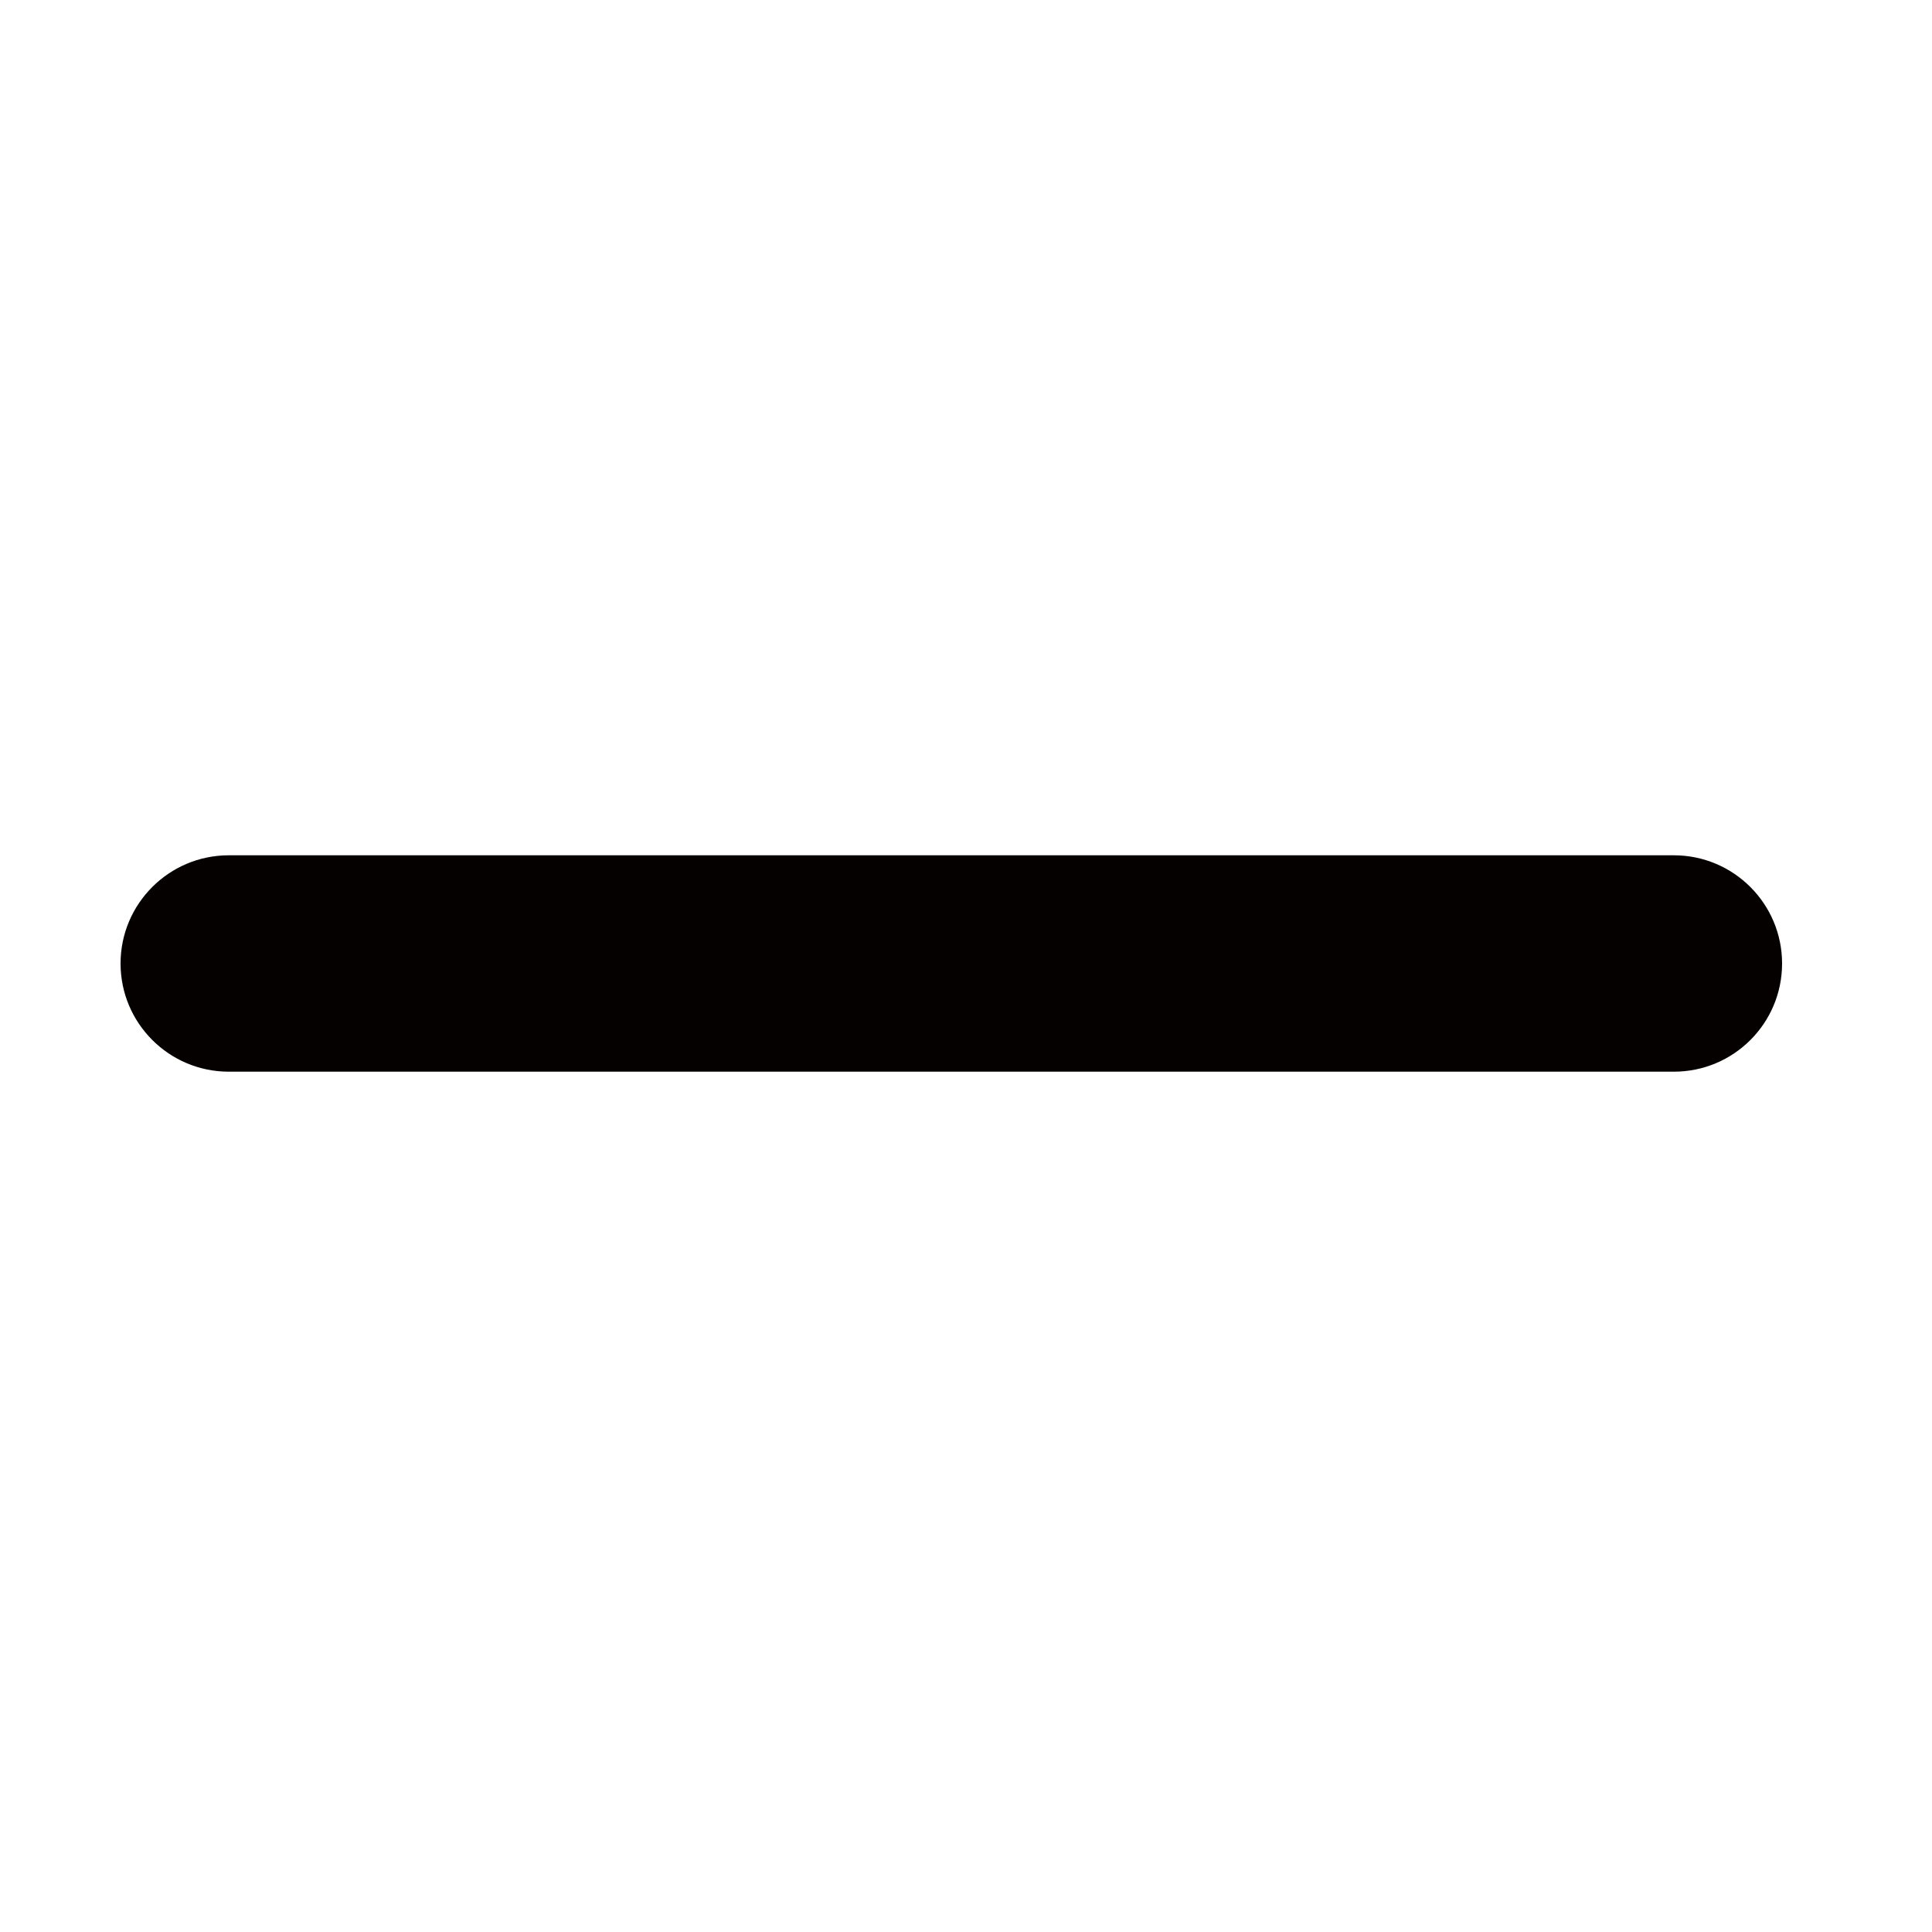
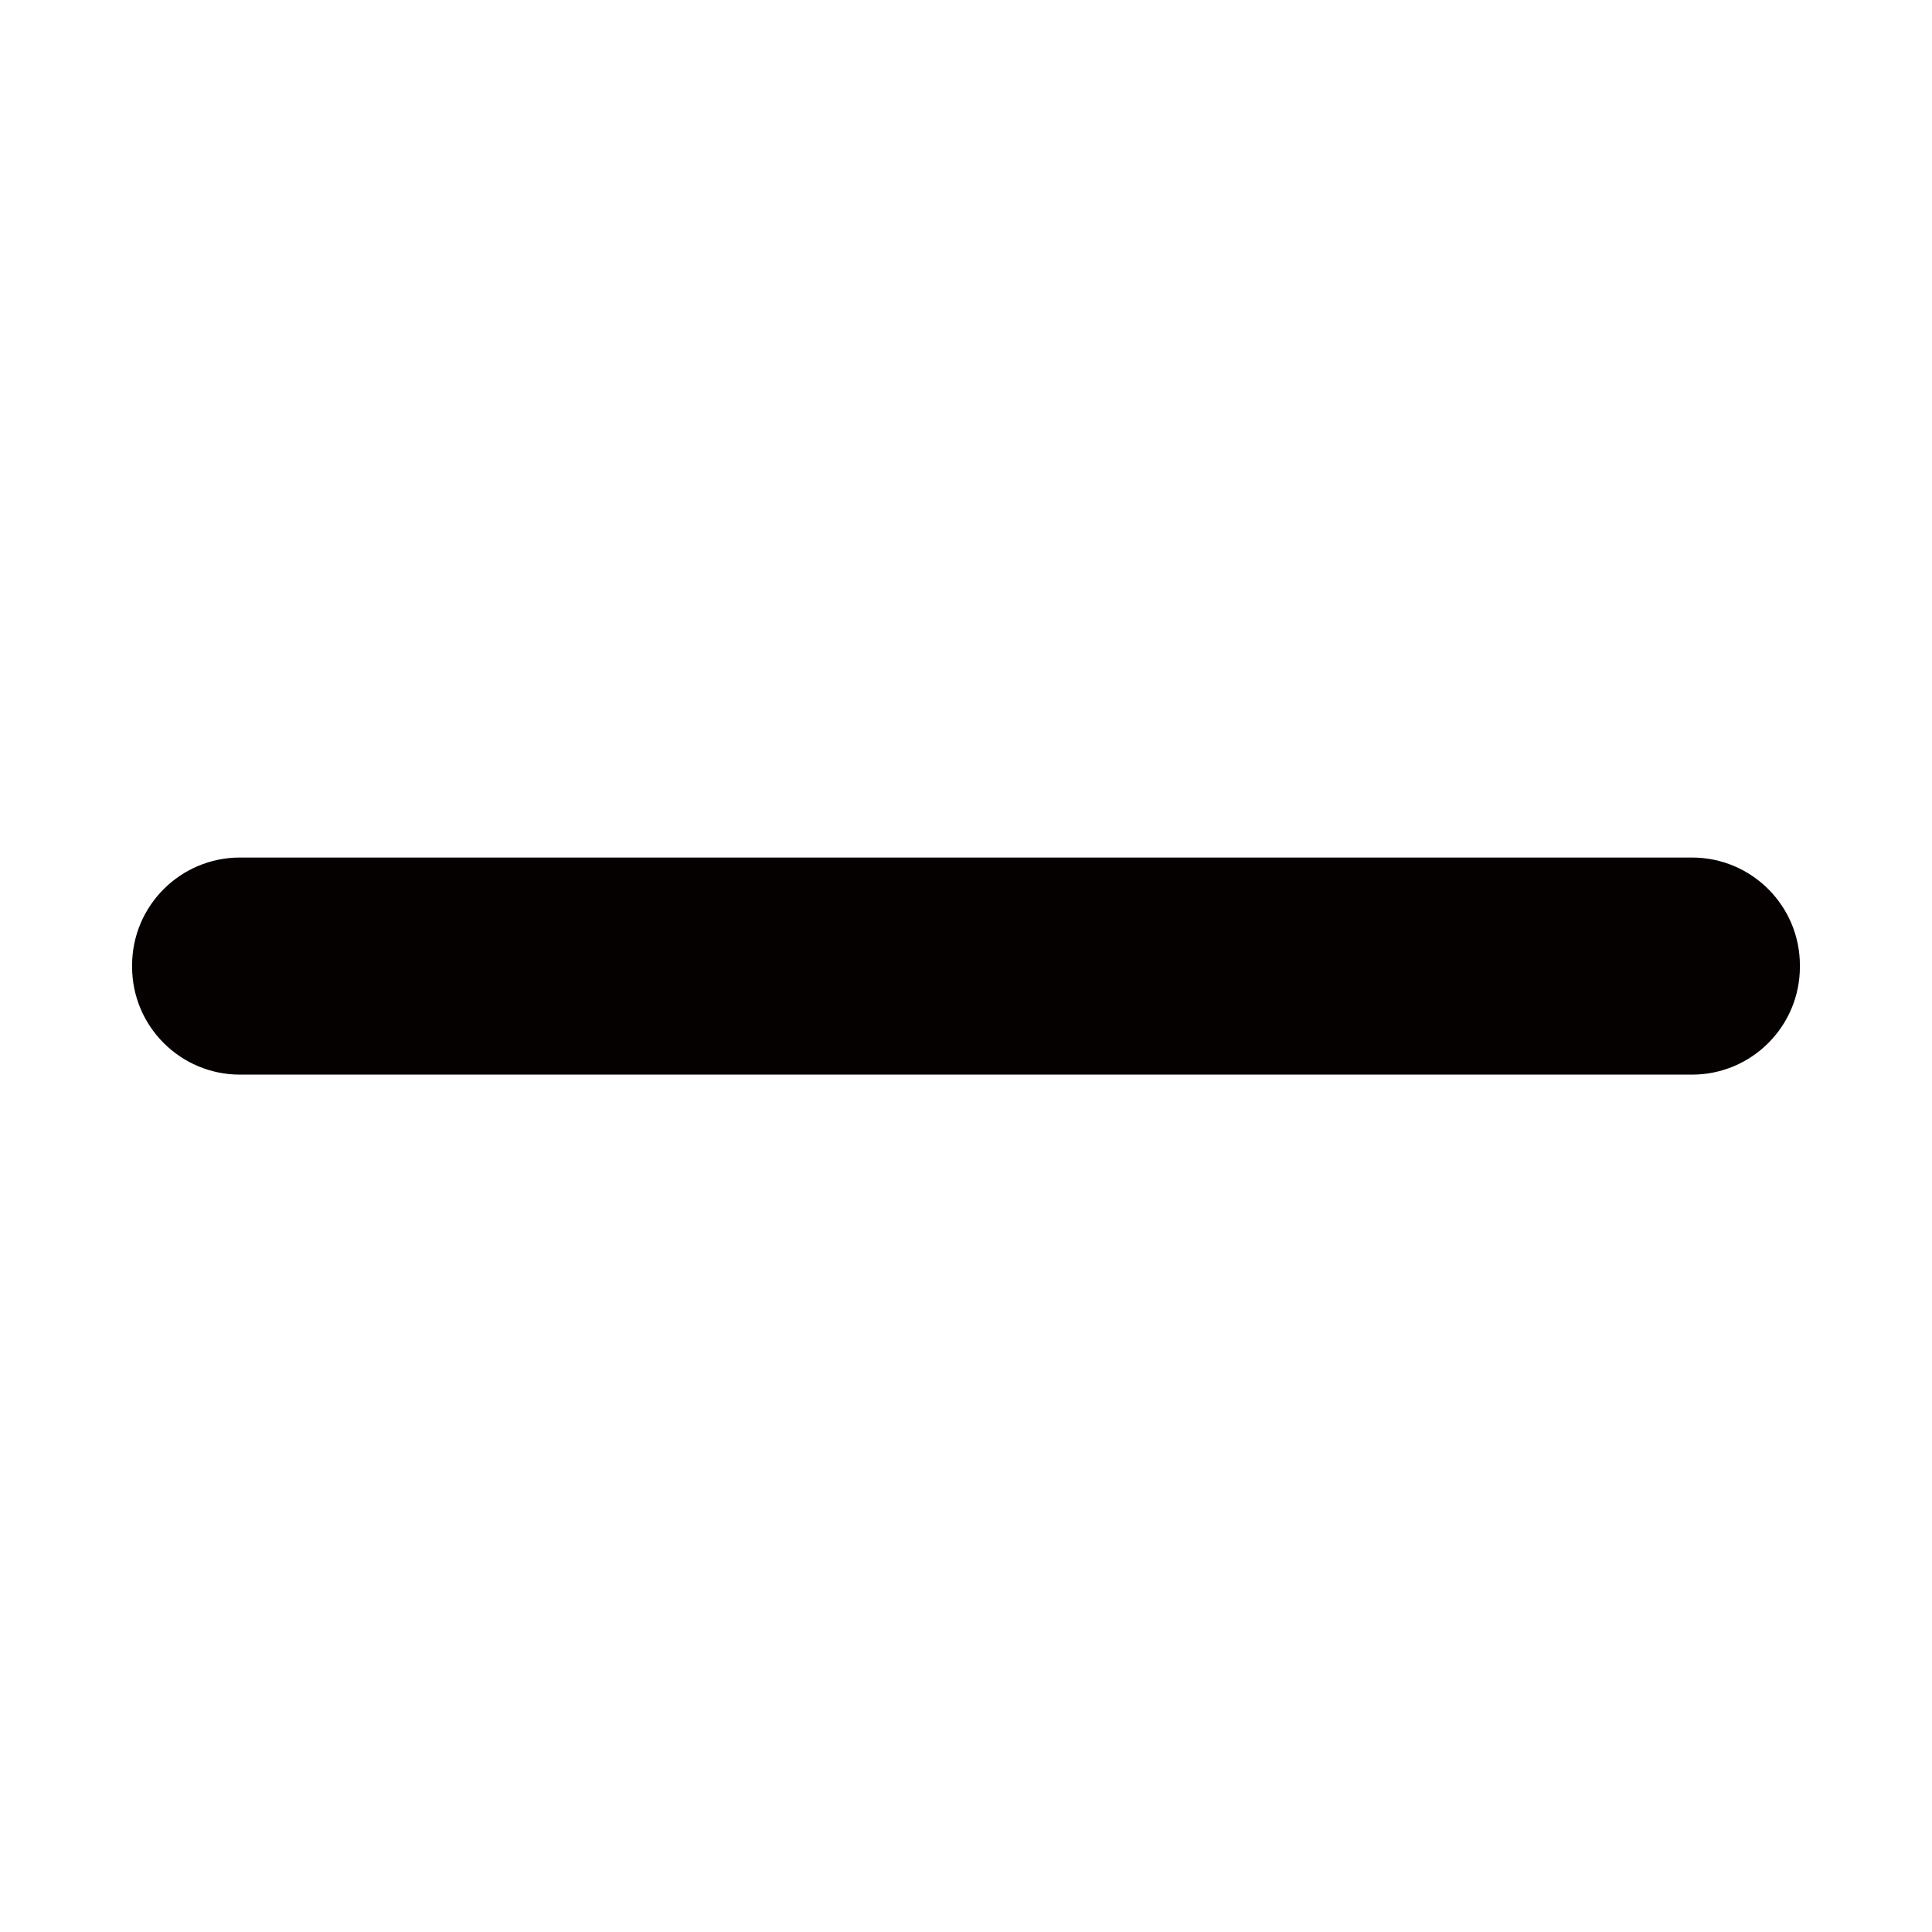
- <svg xmlns="http://www.w3.org/2000/svg" version="1.1" id="レイヤー_2" x="0px" y="0px" viewBox="0 0 1000 1000" style="enable-background:new 0 0 1000 1000;" xml:space="preserve">
-   <style type="text/css">
- 	.st0{fill:#040000;}
- 	.st1{fill:#070001;}
- 	.st2{fill:#231916;}
- 	.st3{fill-rule:evenodd;clip-rule:evenodd;fill:#070102;}
- 	.st4{fill:#050101;}
- </style>
-   <path class="st4" d="M866.4,554.7h-748c-30.9,0-56-25.1-56-56v0c0-30.9,25.1-56,56-56h748c30.9,0,56,25.1,56,56v0  C922.4,529.7,897.3,554.7,866.4,554.7z" />
+ <svg xmlns="http://www.w3.org/2000/svg" id="レイヤー_2" data-name="レイヤー 2" viewBox="0 0 591.02 591.02">
+   <defs>
+     <style>.cls-1{fill:#050101;}</style>
+   </defs>
+   <path class="cls-1" d="M517.61,328.74H73.41a33,33,0,0,1-33-33v-.41a33,33,0,0,1,33-33h444.2a33,33,0,0,1,33,33v.41A33,33,0,0,1,517.61,328.74Z" />
</svg>
